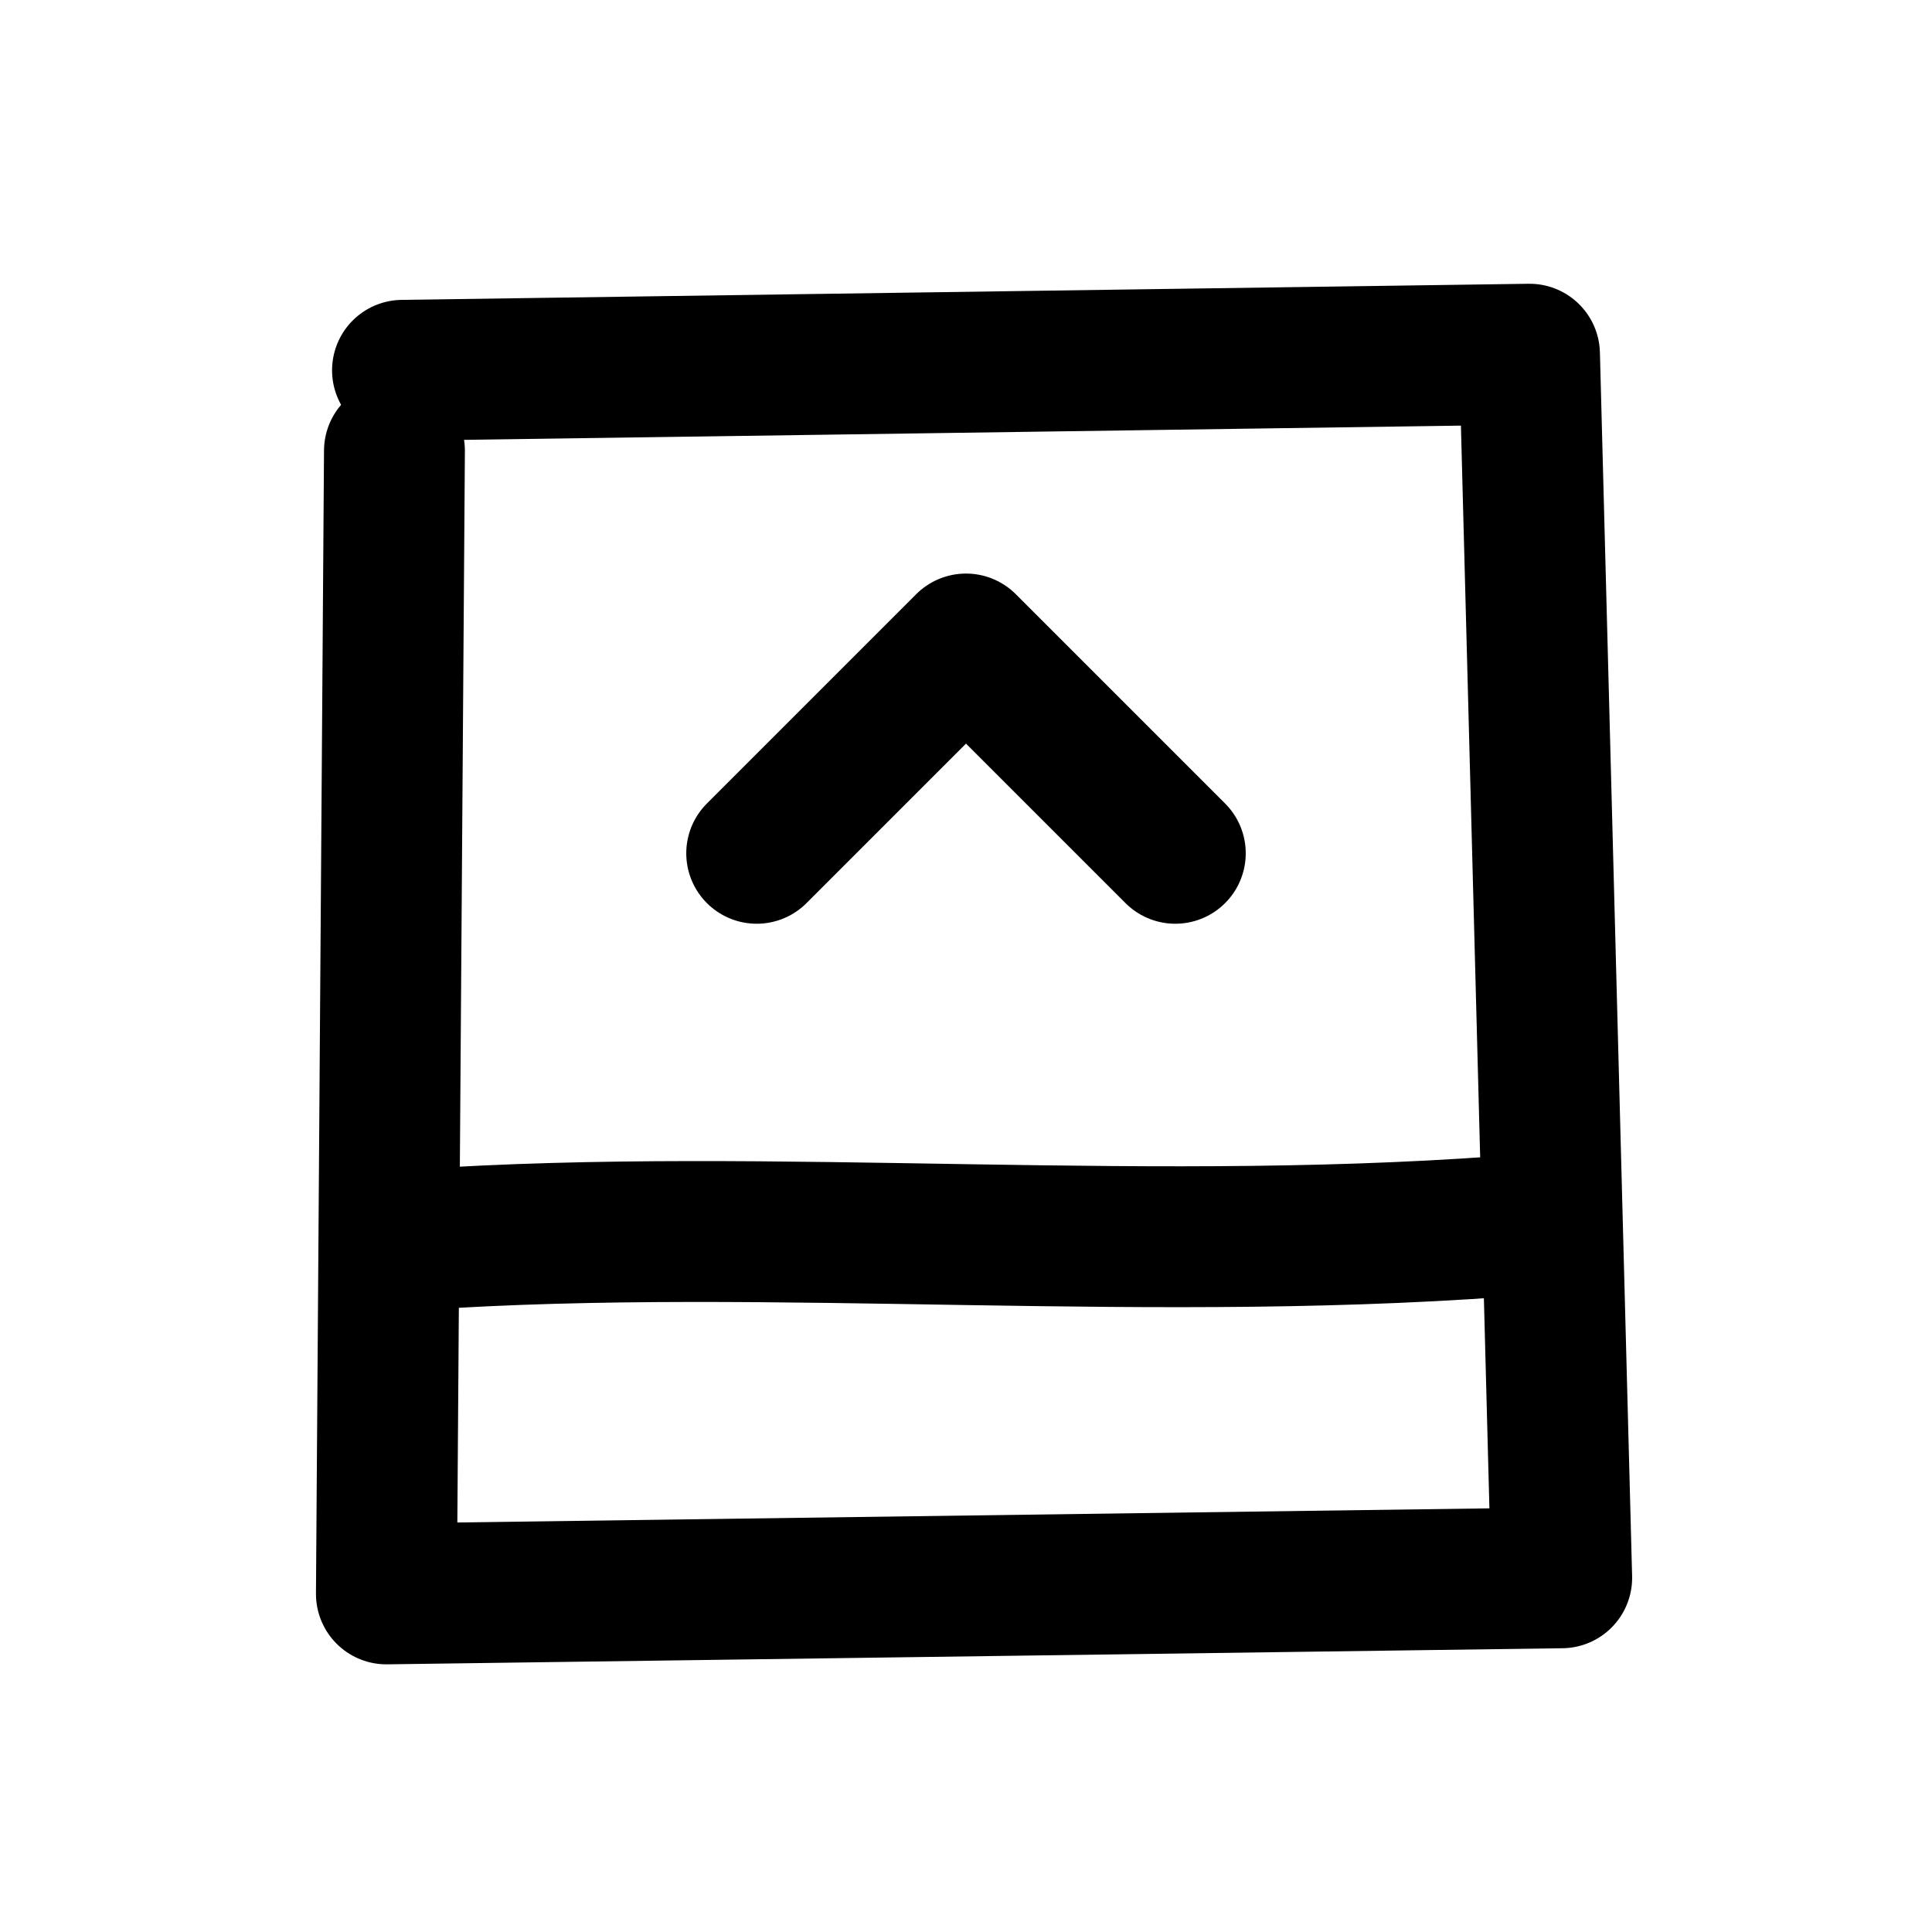
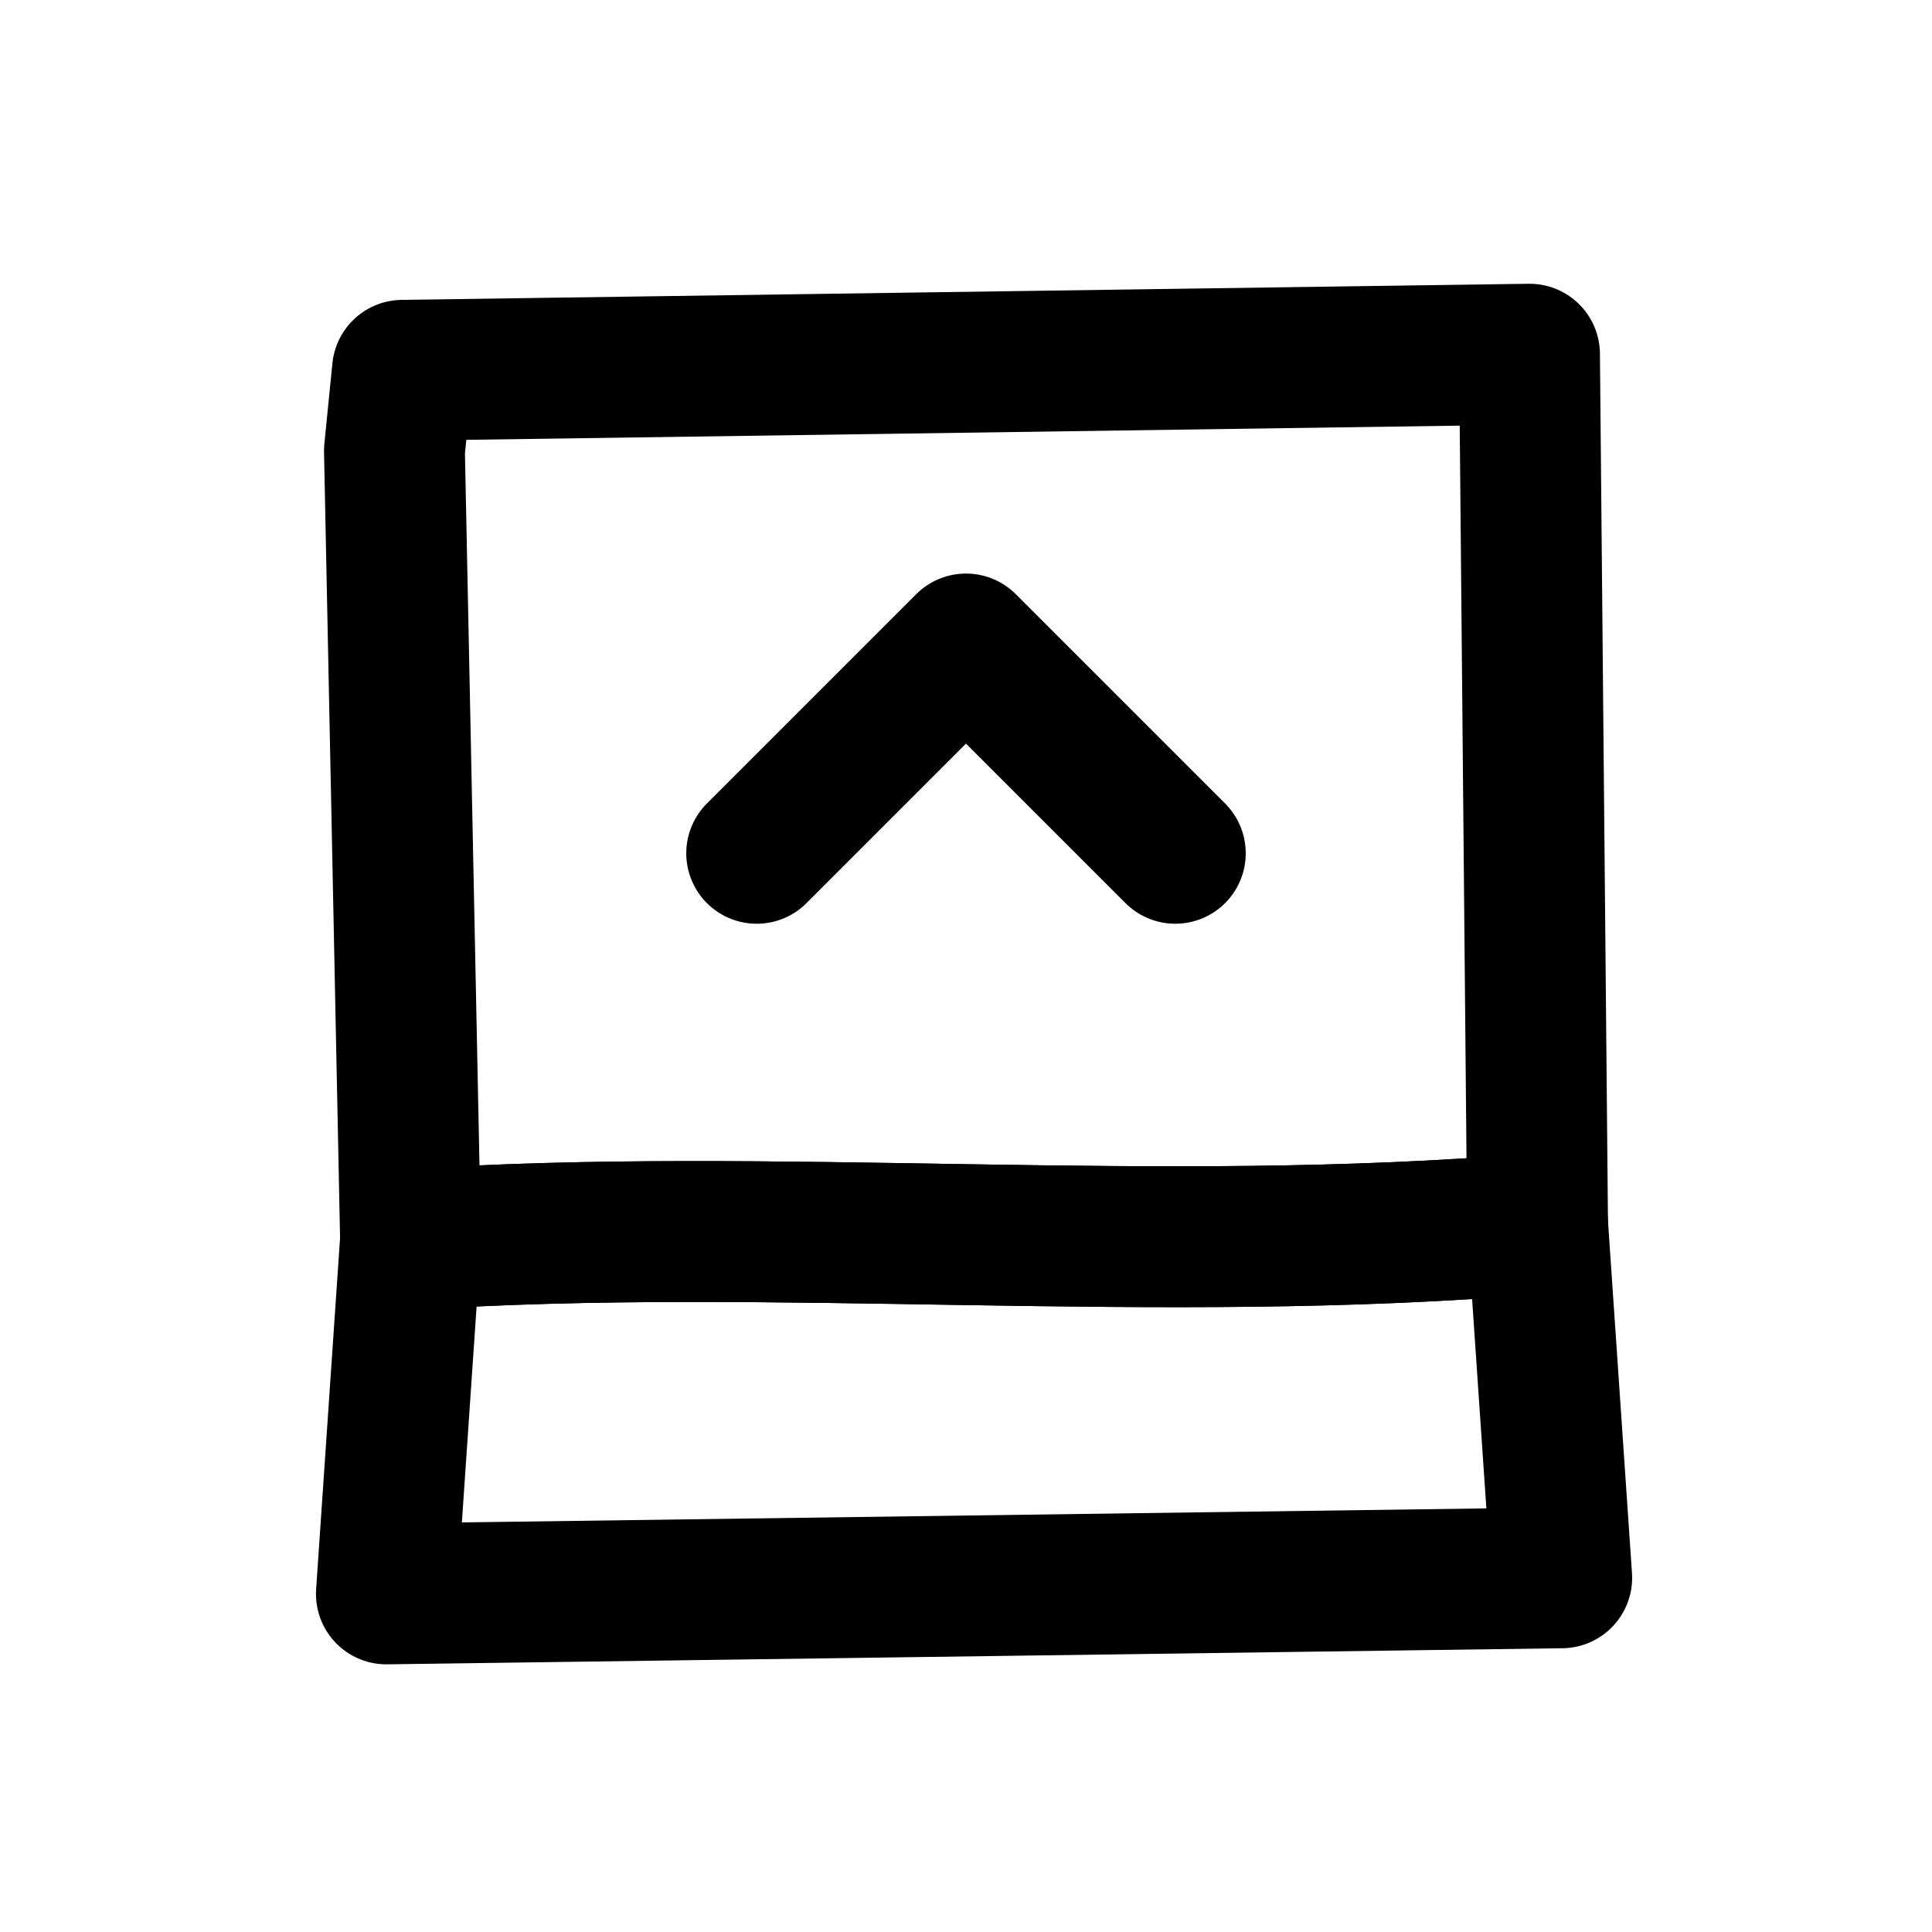
<svg xmlns="http://www.w3.org/2000/svg" width="24" height="24" viewBox="0 0 24 24" fill="none" stroke="#000000" stroke-width="1.75" stroke-linecap="round" stroke-linejoin="round">
-   <path d="M5 4.6 L19 4.4 L19.4 19.6 L4.8 19.8 L4.9 5.6" />
-   <path d="M5.2 15.4 C9.6 15.1 14.4 15.6 19.1 15.2" />
+   <path d="M5.1 15.4 L4.9 5.6 L5 4.6 L19 4.4 L19.1 15.2 C14.4 15.6 9.6 15.1 5.1 15.4" />
+   <path d="M5.1 15.4 C9.6 15.1 14.4 15.6 19.1 15.2 L19.4 19.6 L4.8 19.8 L5.1 15.4" />
  <path d="M9.4 10.6 L12 8 L14.6 10.6" />
</svg>
